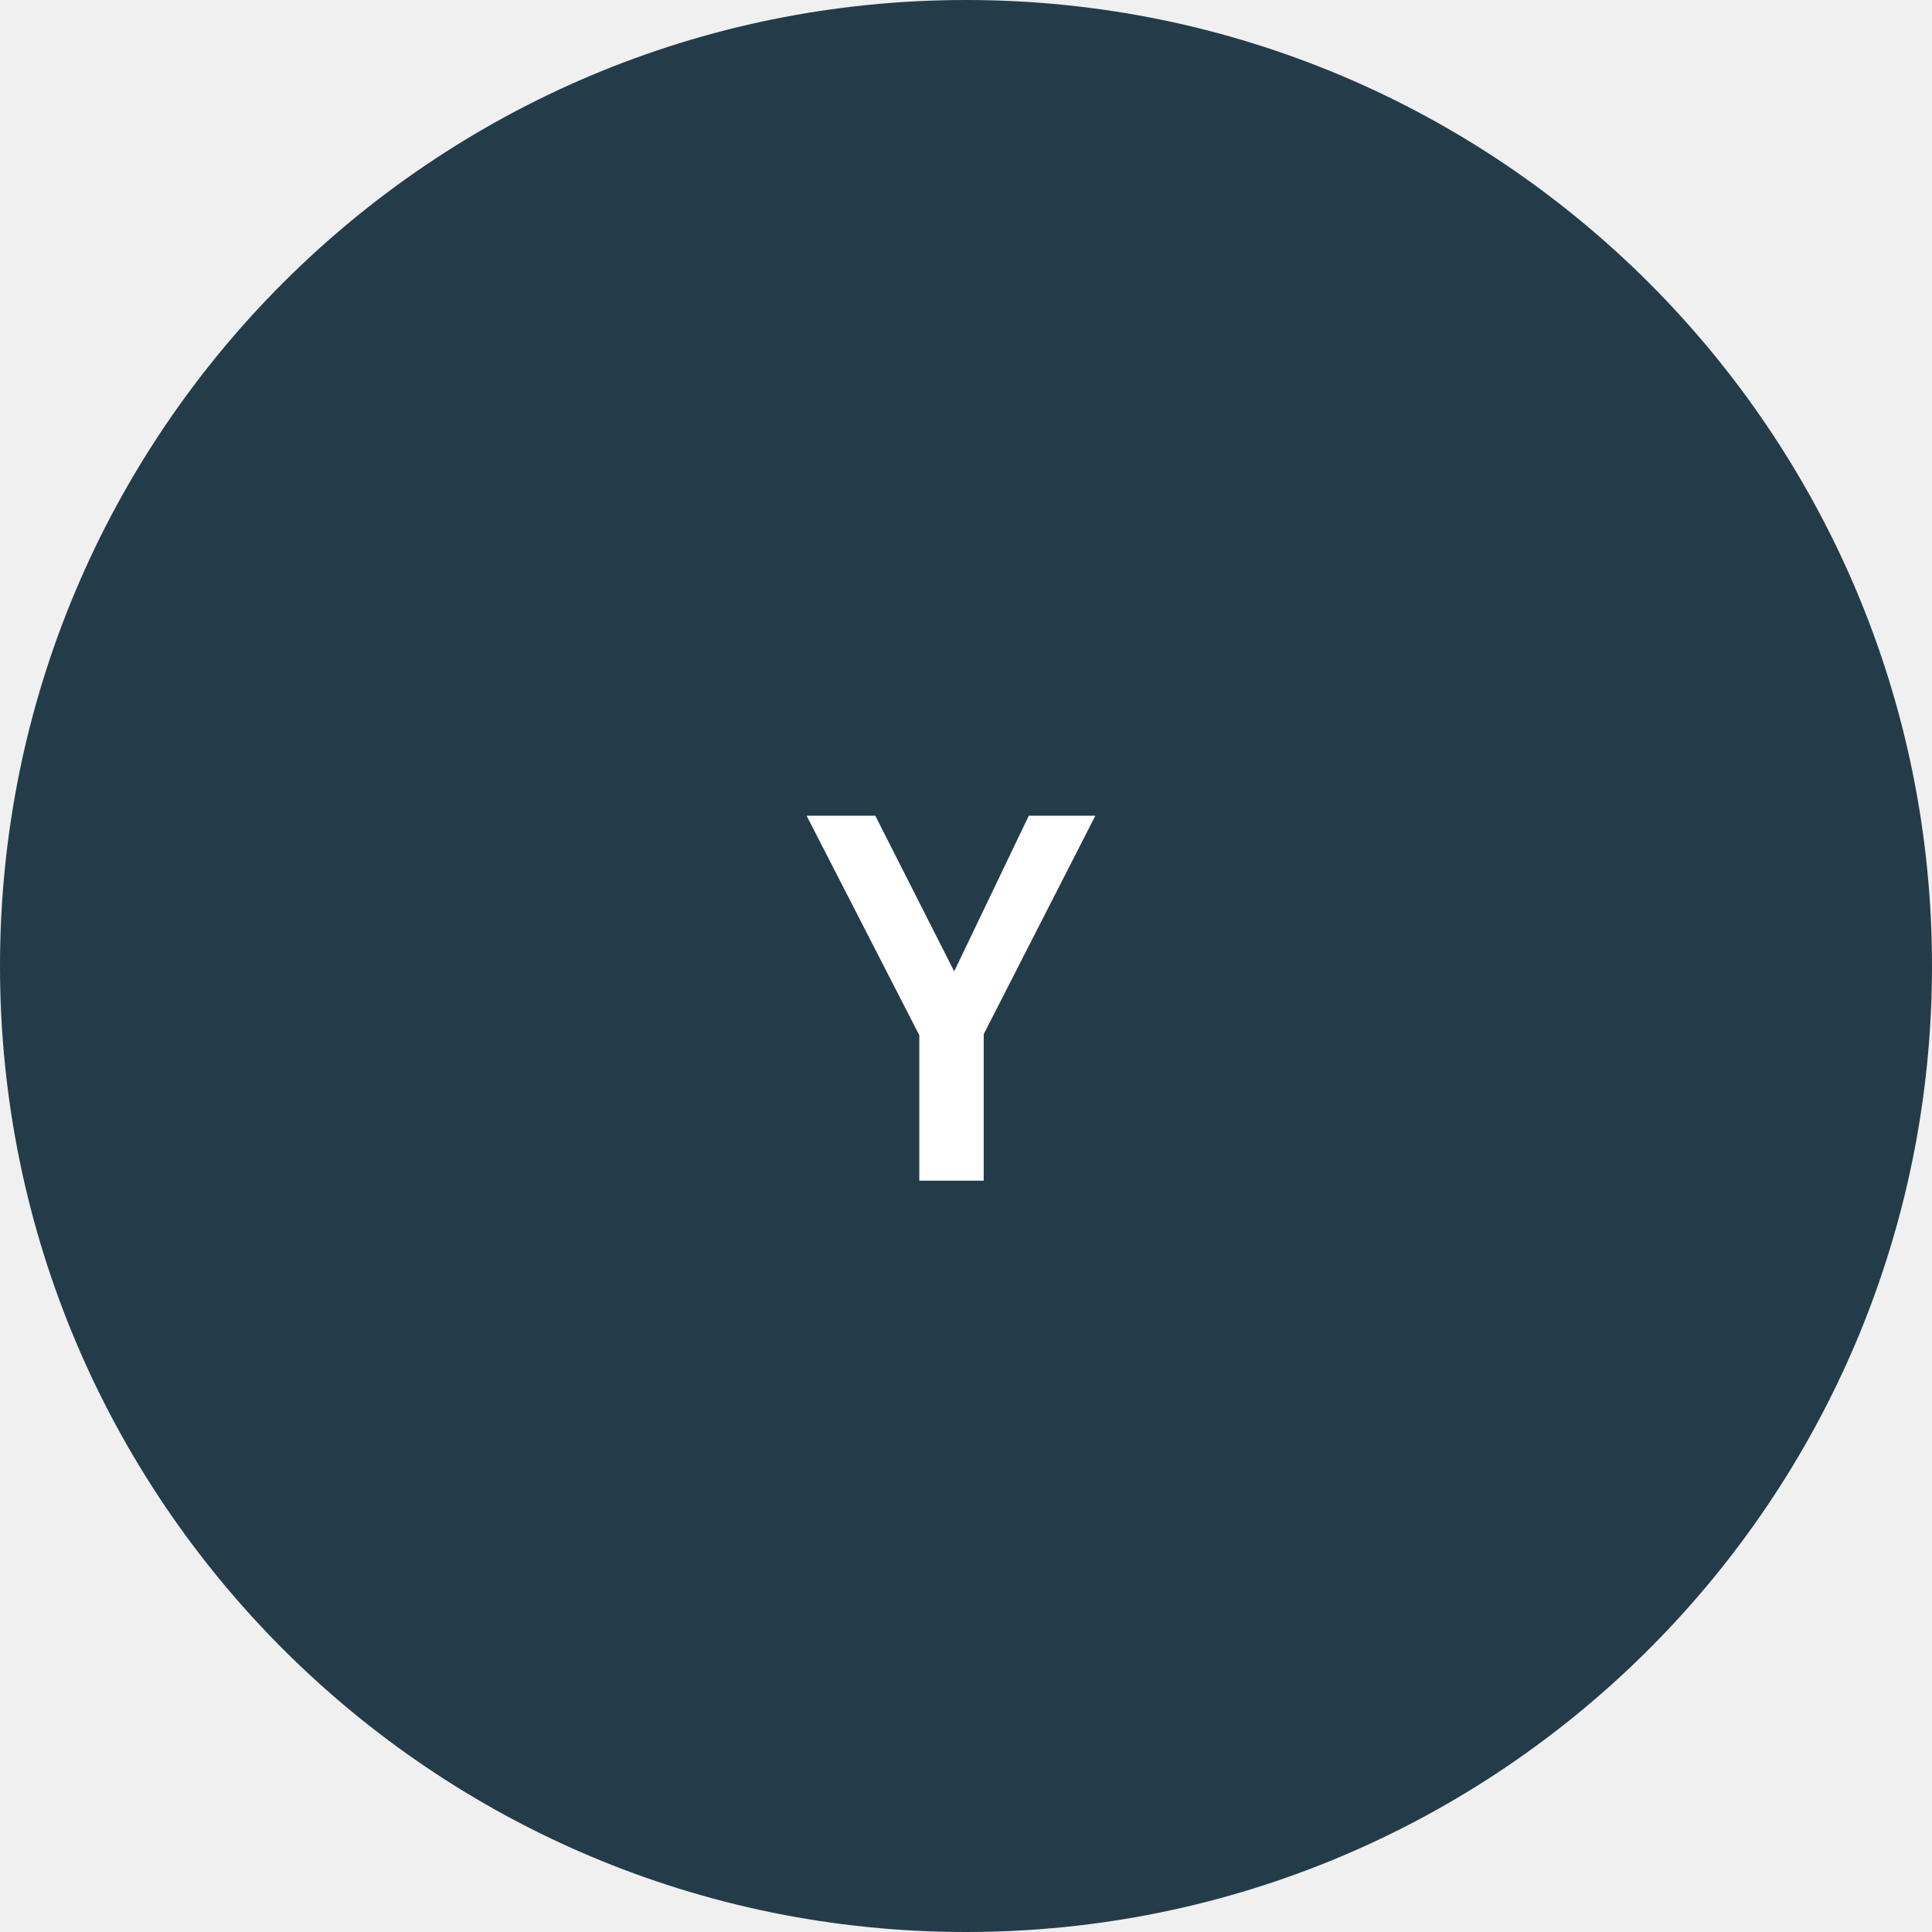
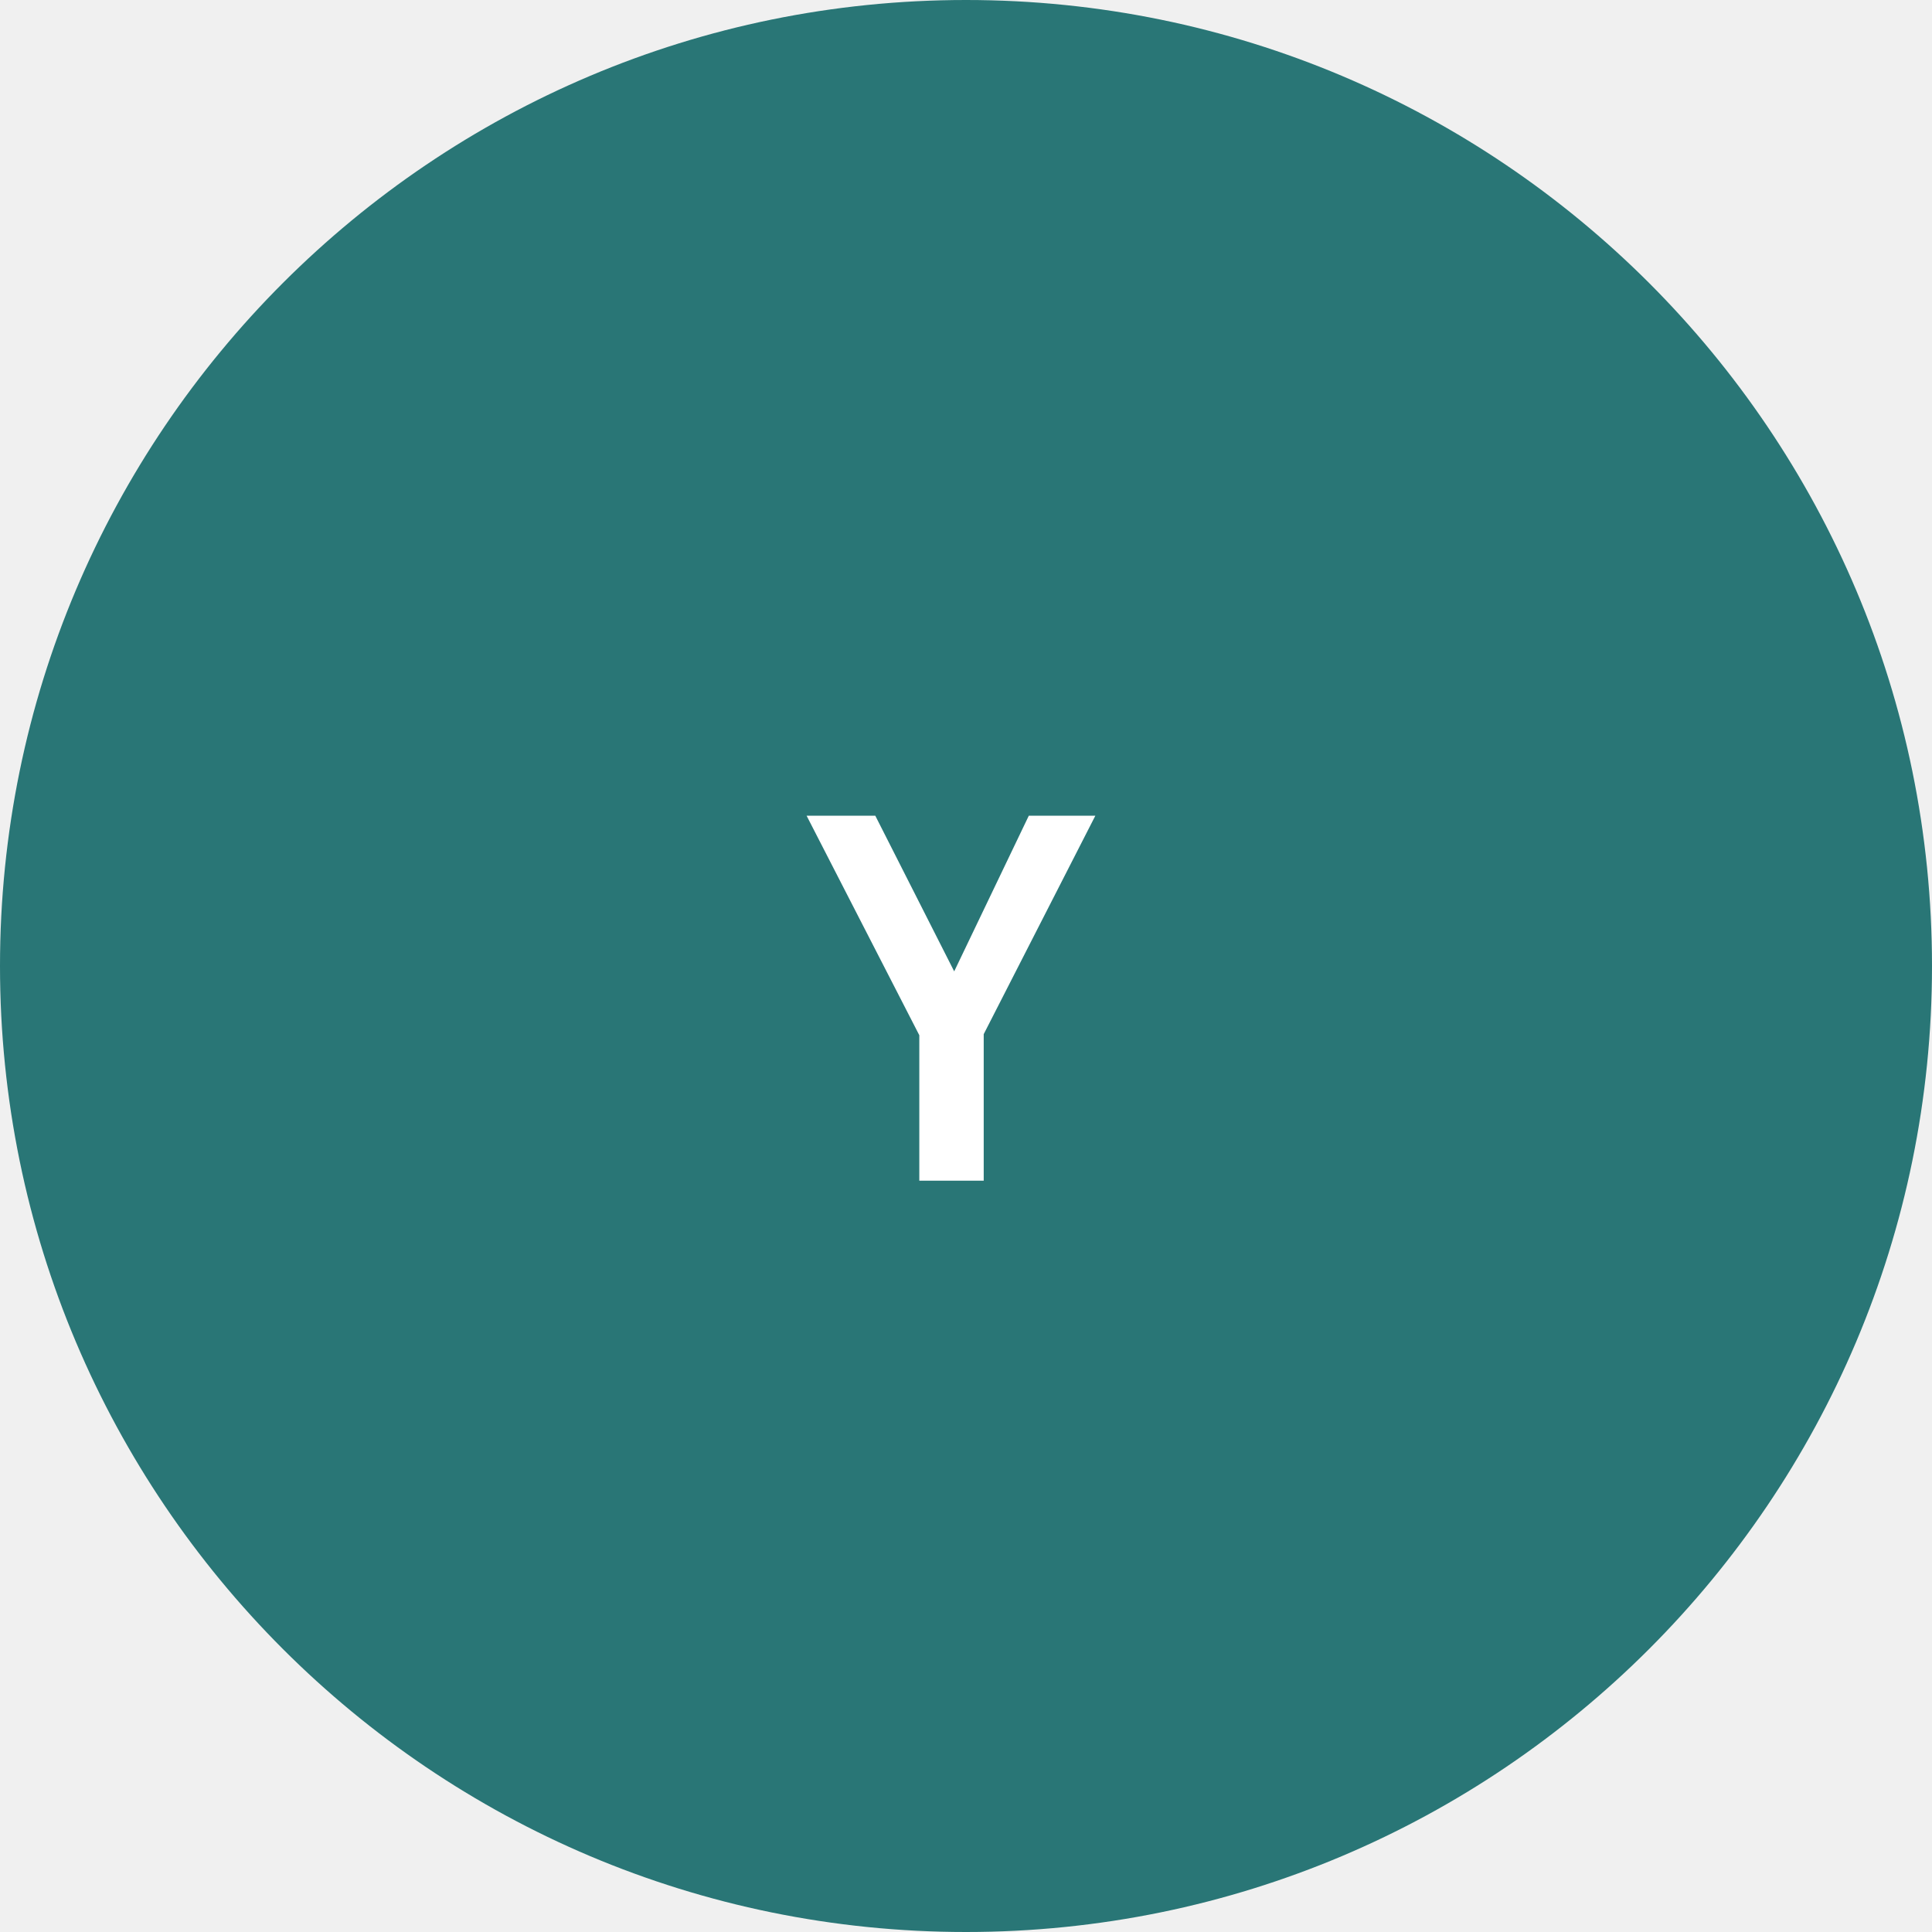
<svg xmlns="http://www.w3.org/2000/svg" width="72" height="72" viewBox="0 0 72 72" fill="none">
  <g clip-path="url(#clip0_592_815)">
-     <path d="M72 36C72 55.882 55.882 72 36 72C16.118 72 0 55.882 0 36C0 16.118 16.118 0 36 0C55.882 0 72 16.118 72 36Z" fill="#243C4A" />
+     <path d="M72 36C72 55.882 55.882 72 36 72C16.118 72 0 55.882 0 36C0 16.118 16.118 0 36 0C55.882 0 72 16.118 72 36Z" fill="#297676" />
    <path d="M40.82 30.4L36.66 38.54V44H34.26V38.58L30.06 30.4H32.62L35.56 36.2L38.34 30.4H40.82Z" fill="white" />
  </g>
  <defs>
    <clipPath id="clip0_592_815">
      <rect width="72" height="72" fill="white" />
    </clipPath>
  </defs>
</svg>
